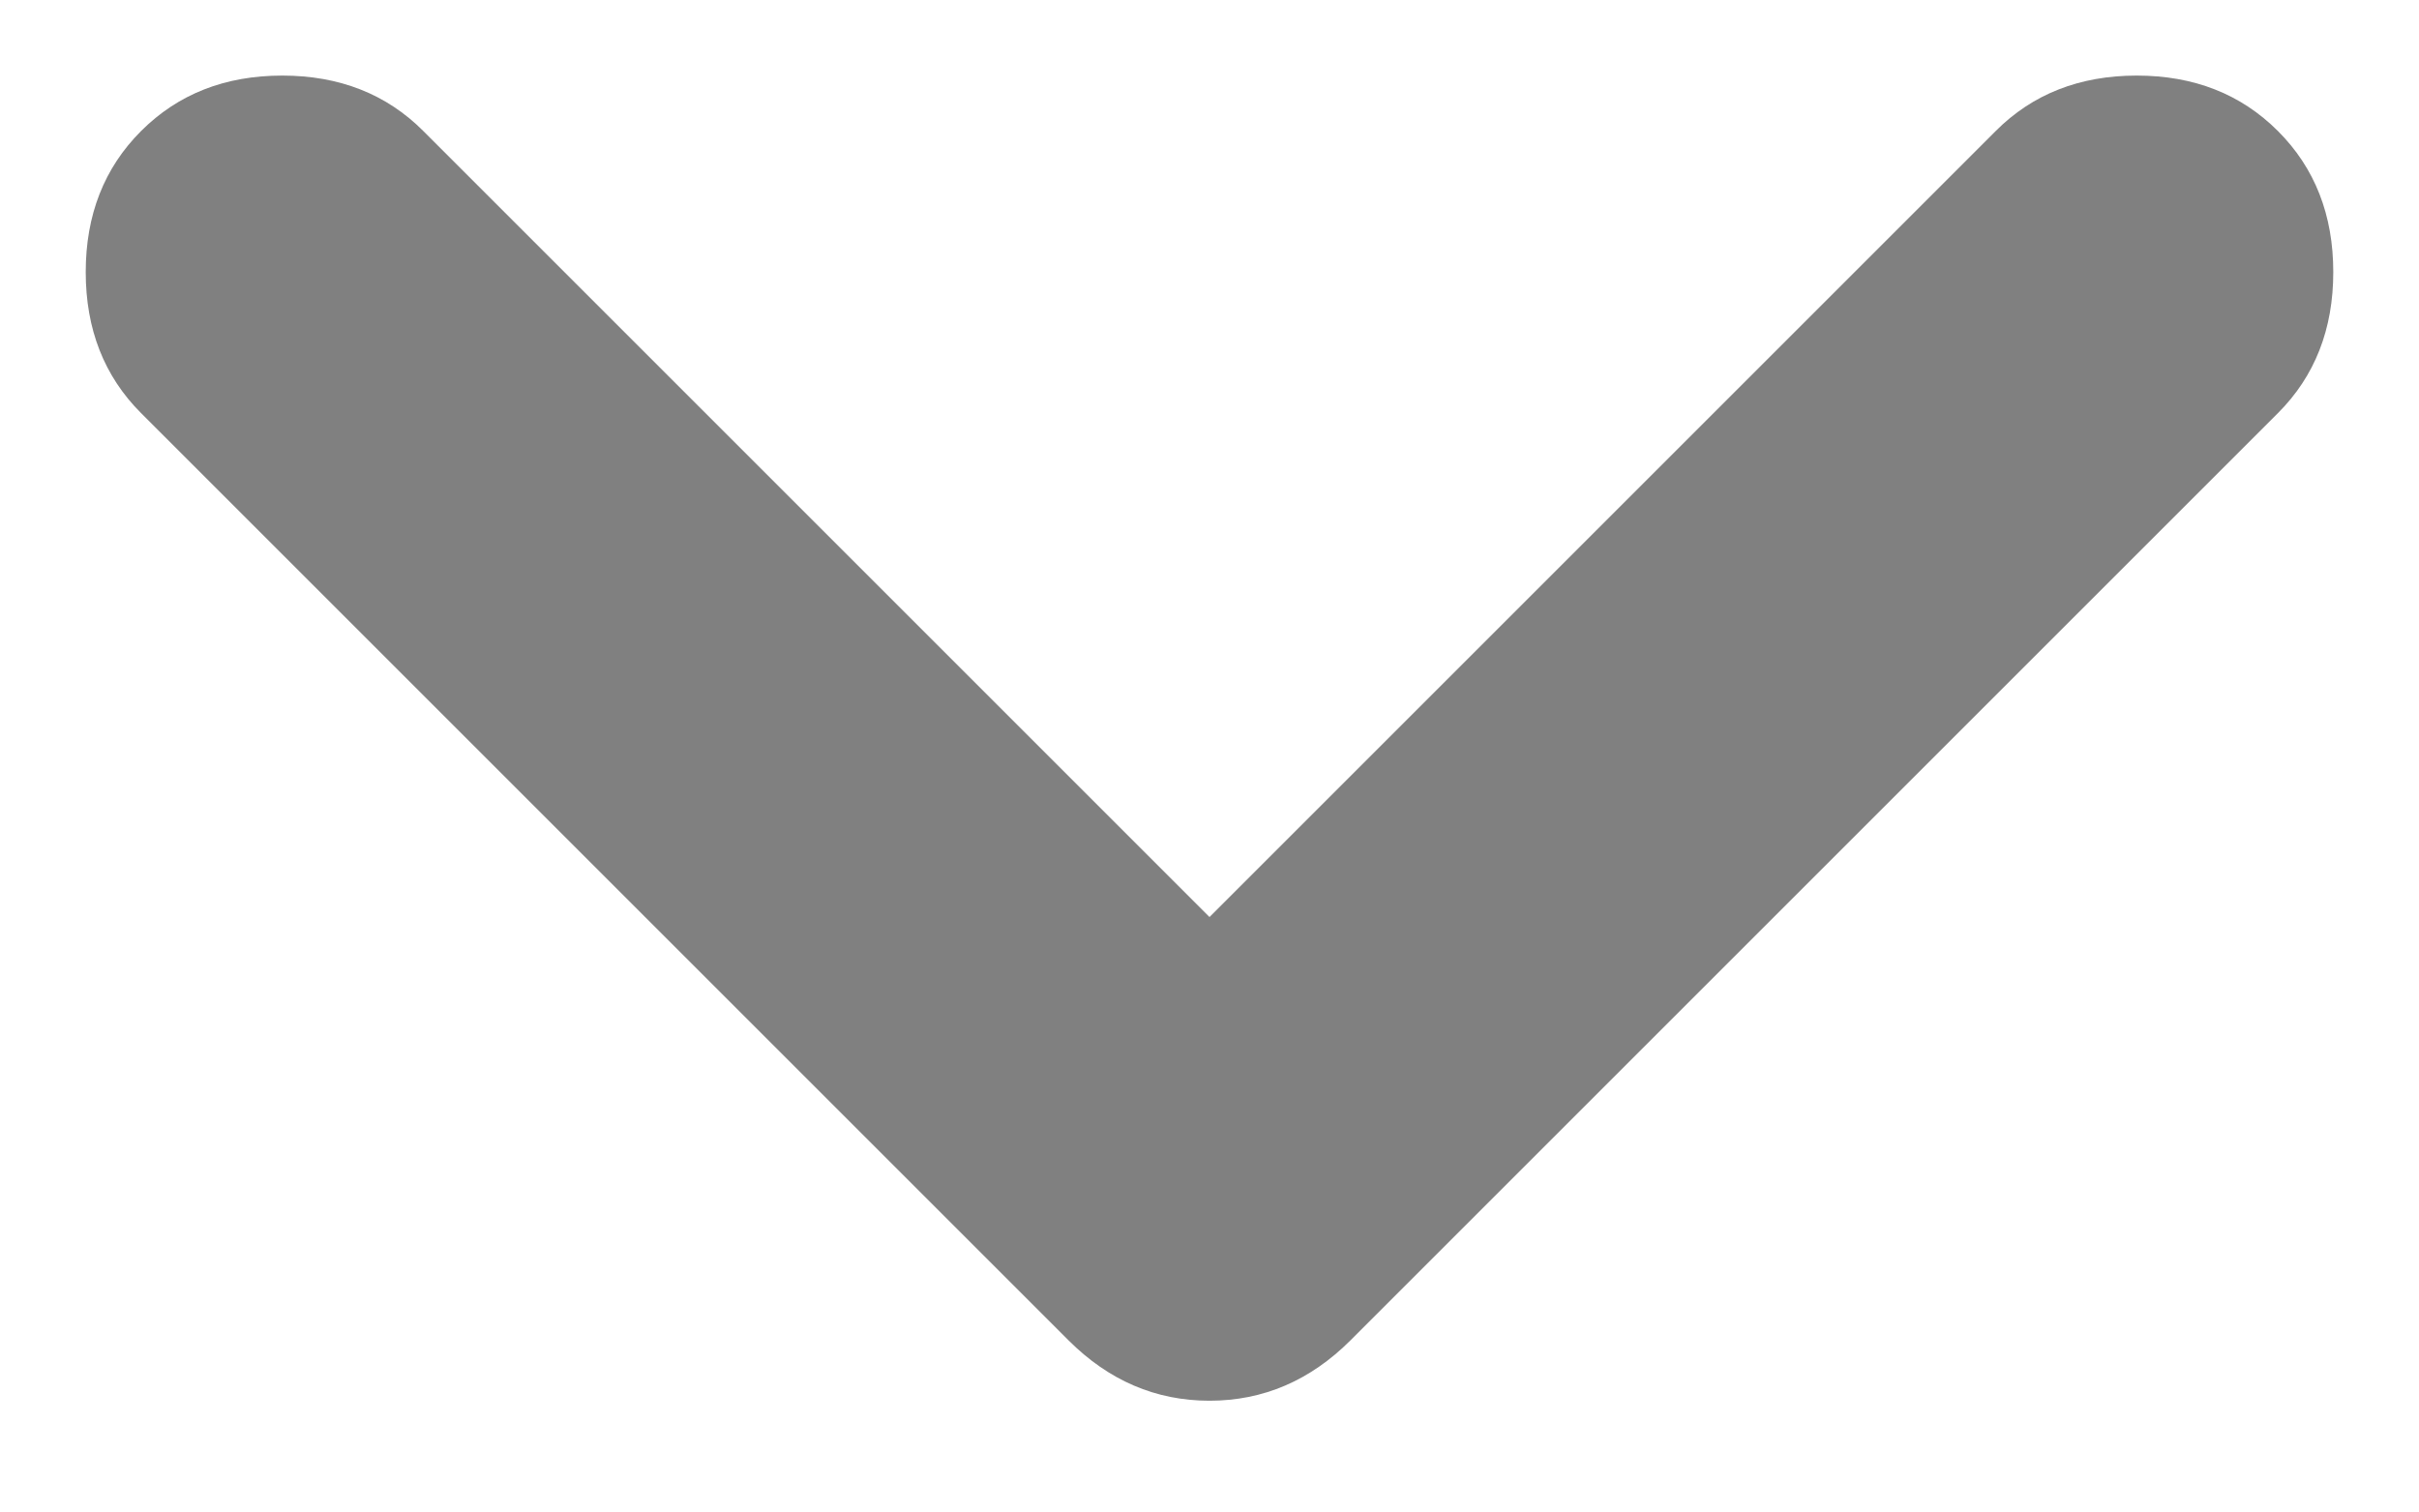
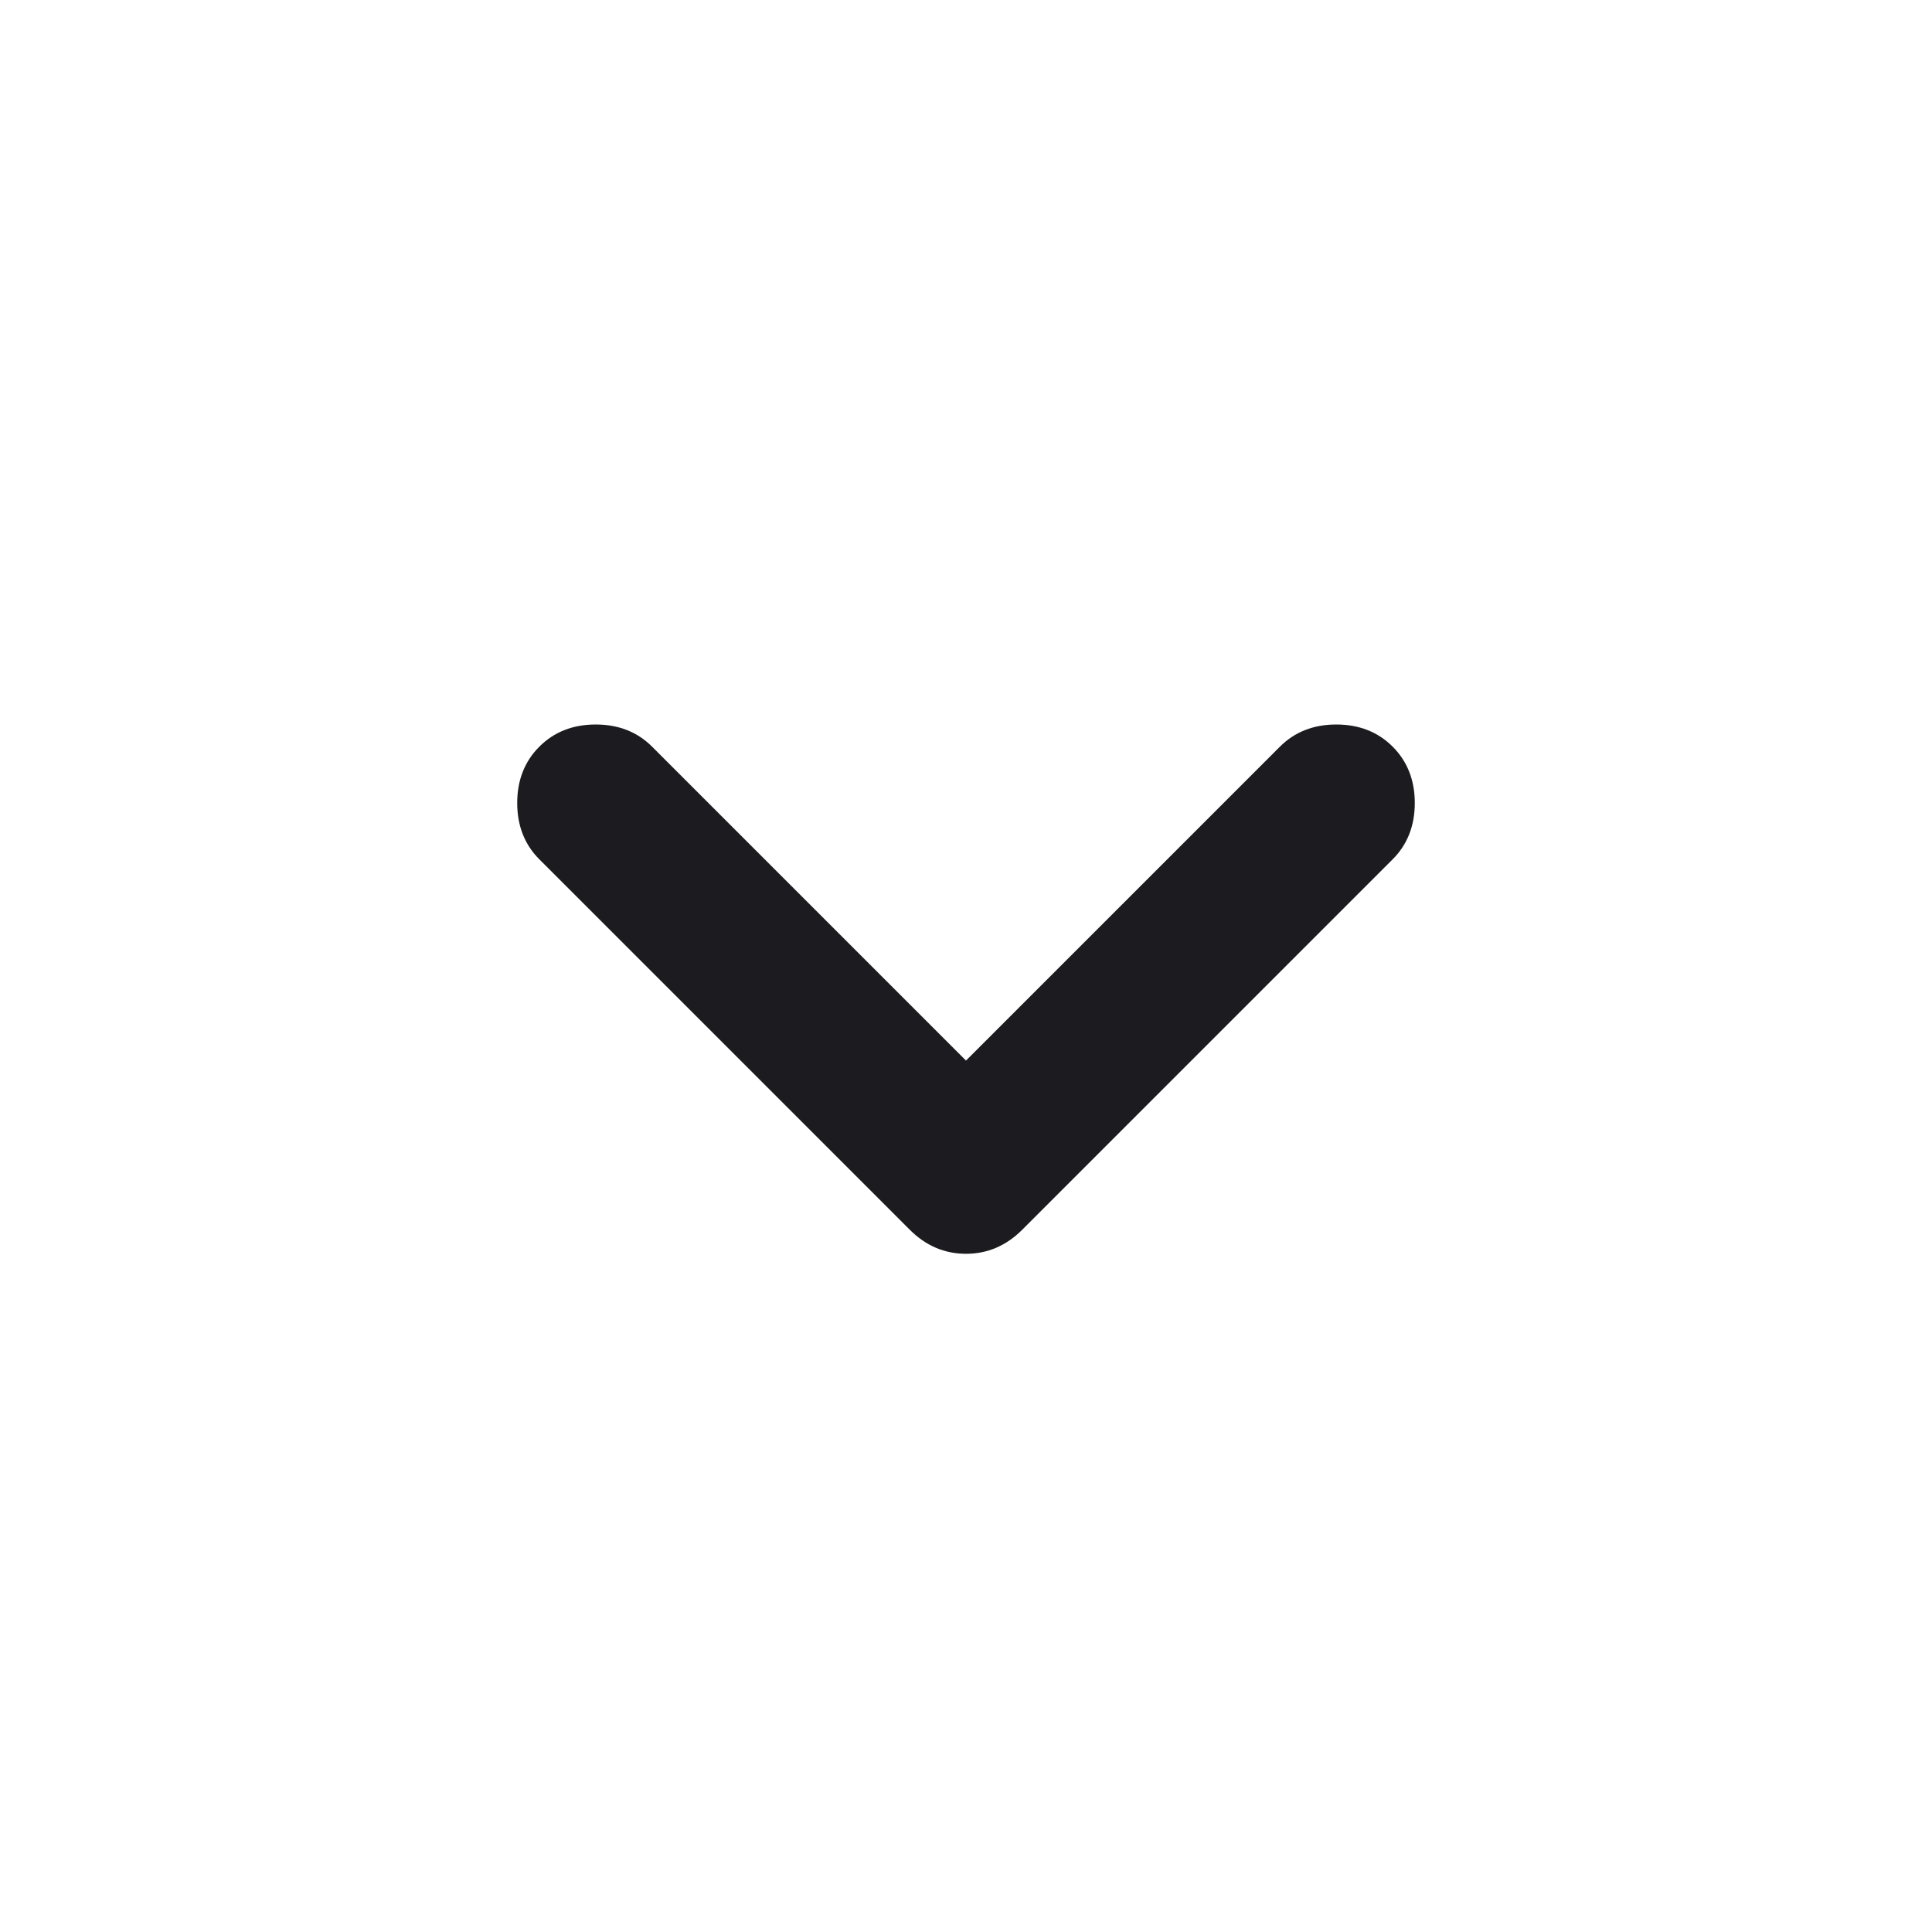
- <svg xmlns="http://www.w3.org/2000/svg" width="16" height="10" viewBox="0 0 16 10" fill="none">
-   <path d="M8 6.067L13.2 0.867C13.444 0.622 13.756 0.5 14.133 0.5C14.511 0.5 14.822 0.622 15.067 0.867C15.311 1.111 15.433 1.422 15.433 1.8C15.433 2.178 15.311 2.489 15.067 2.733L8.933 8.867C8.667 9.133 8.356 9.267 8 9.267C7.644 9.267 7.333 9.133 7.067 8.867L0.933 2.733C0.689 2.489 0.567 2.178 0.567 1.8C0.567 1.422 0.689 1.111 0.933 0.867C1.178 0.622 1.489 0.5 1.867 0.5C2.244 0.5 2.556 0.622 2.8 0.867L8 6.067Z" fill="#808080" />
+ <svg xmlns="http://www.w3.org/2000/svg" width="24" height="24" viewBox="0 0 24 24" fill="none">
+   <mask id="mask0_36_4998" style="mask-type:alpha" maskUnits="userSpaceOnUse" x="0" y="0" width="24" height="24">
+     <rect width="24" height="24" fill="#D9D9D9" />
+   </mask>
+   <g mask="url(#mask0_36_4998)">
+     <path d="M12 13.175L15.9 9.275C16.083 9.092 16.317 9 16.6 9C16.883 9 17.117 9.092 17.3 9.275C17.483 9.458 17.575 9.692 17.575 9.975C17.575 10.258 17.483 10.492 17.3 10.675L12.7 15.275C12.5 15.475 12.267 15.575 12 15.575C11.733 15.575 11.5 15.475 11.3 15.275L6.7 10.675C6.517 10.492 6.425 10.258 6.425 9.975C6.425 9.692 6.517 9.458 6.7 9.275C6.883 9.092 7.117 9 7.4 9C7.683 9 7.917 9.092 8.1 9.275L12 13.175Z" fill="#1C1B1F" />
+   </g>
</svg>
